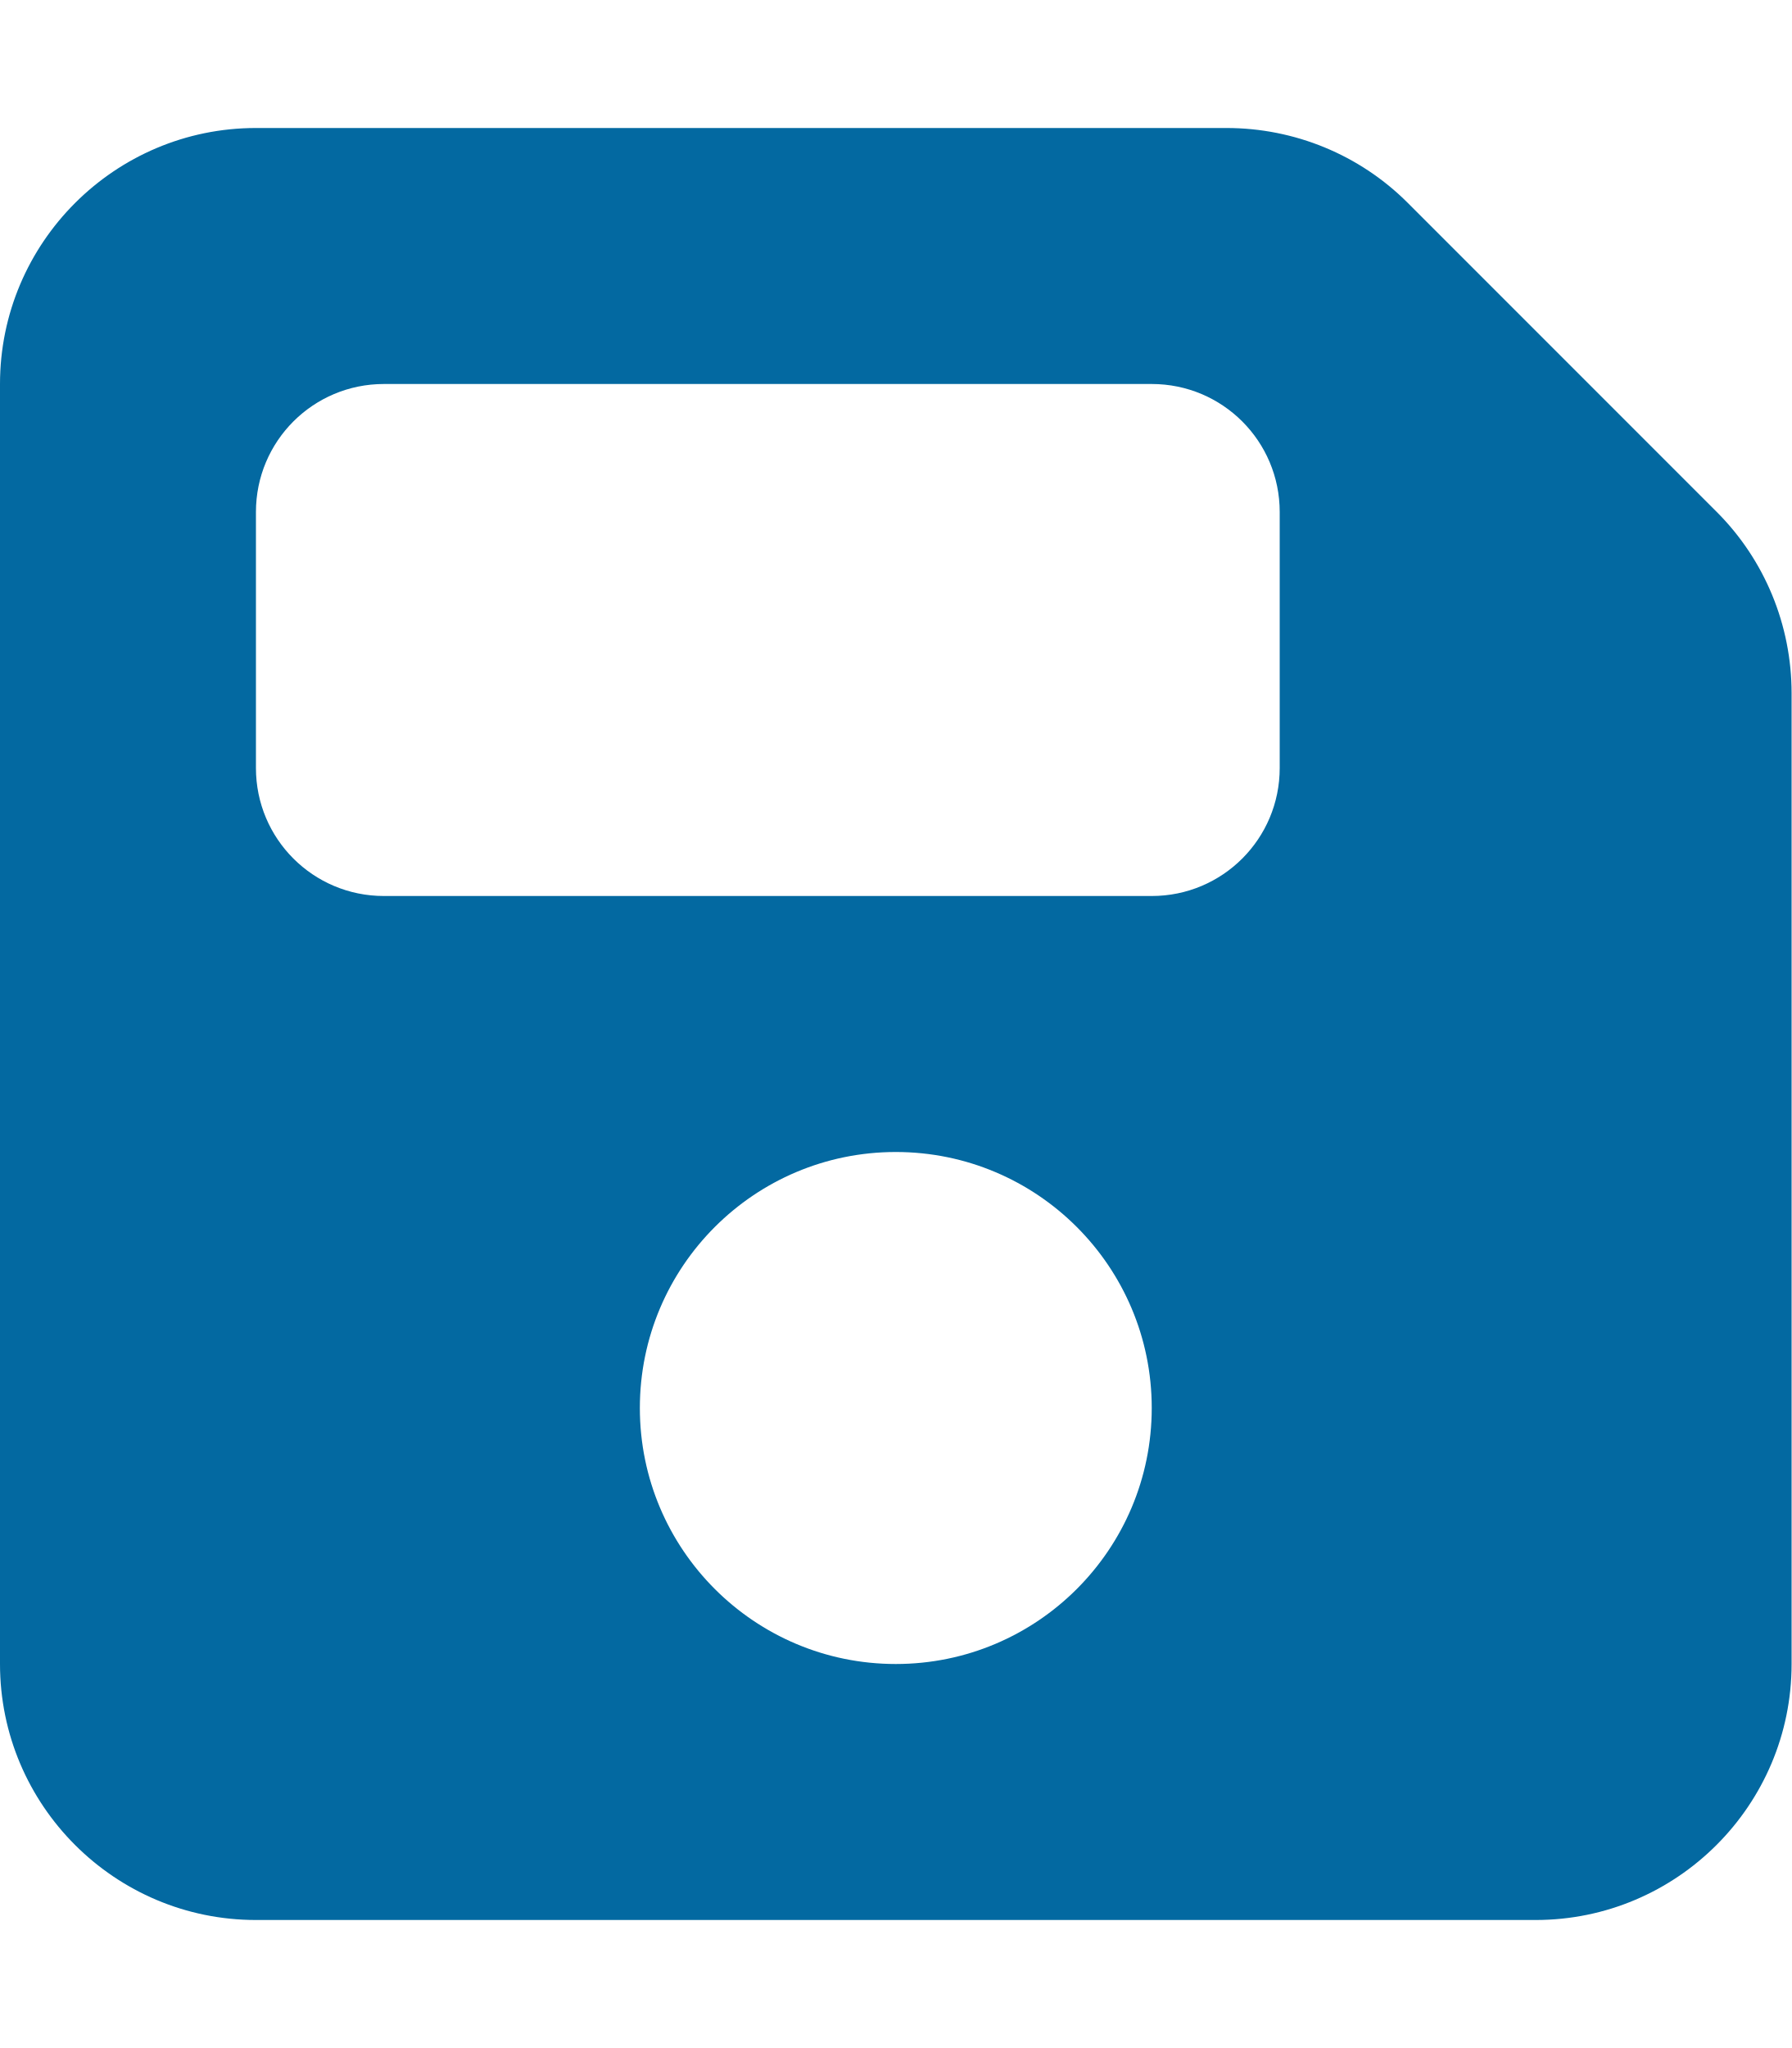
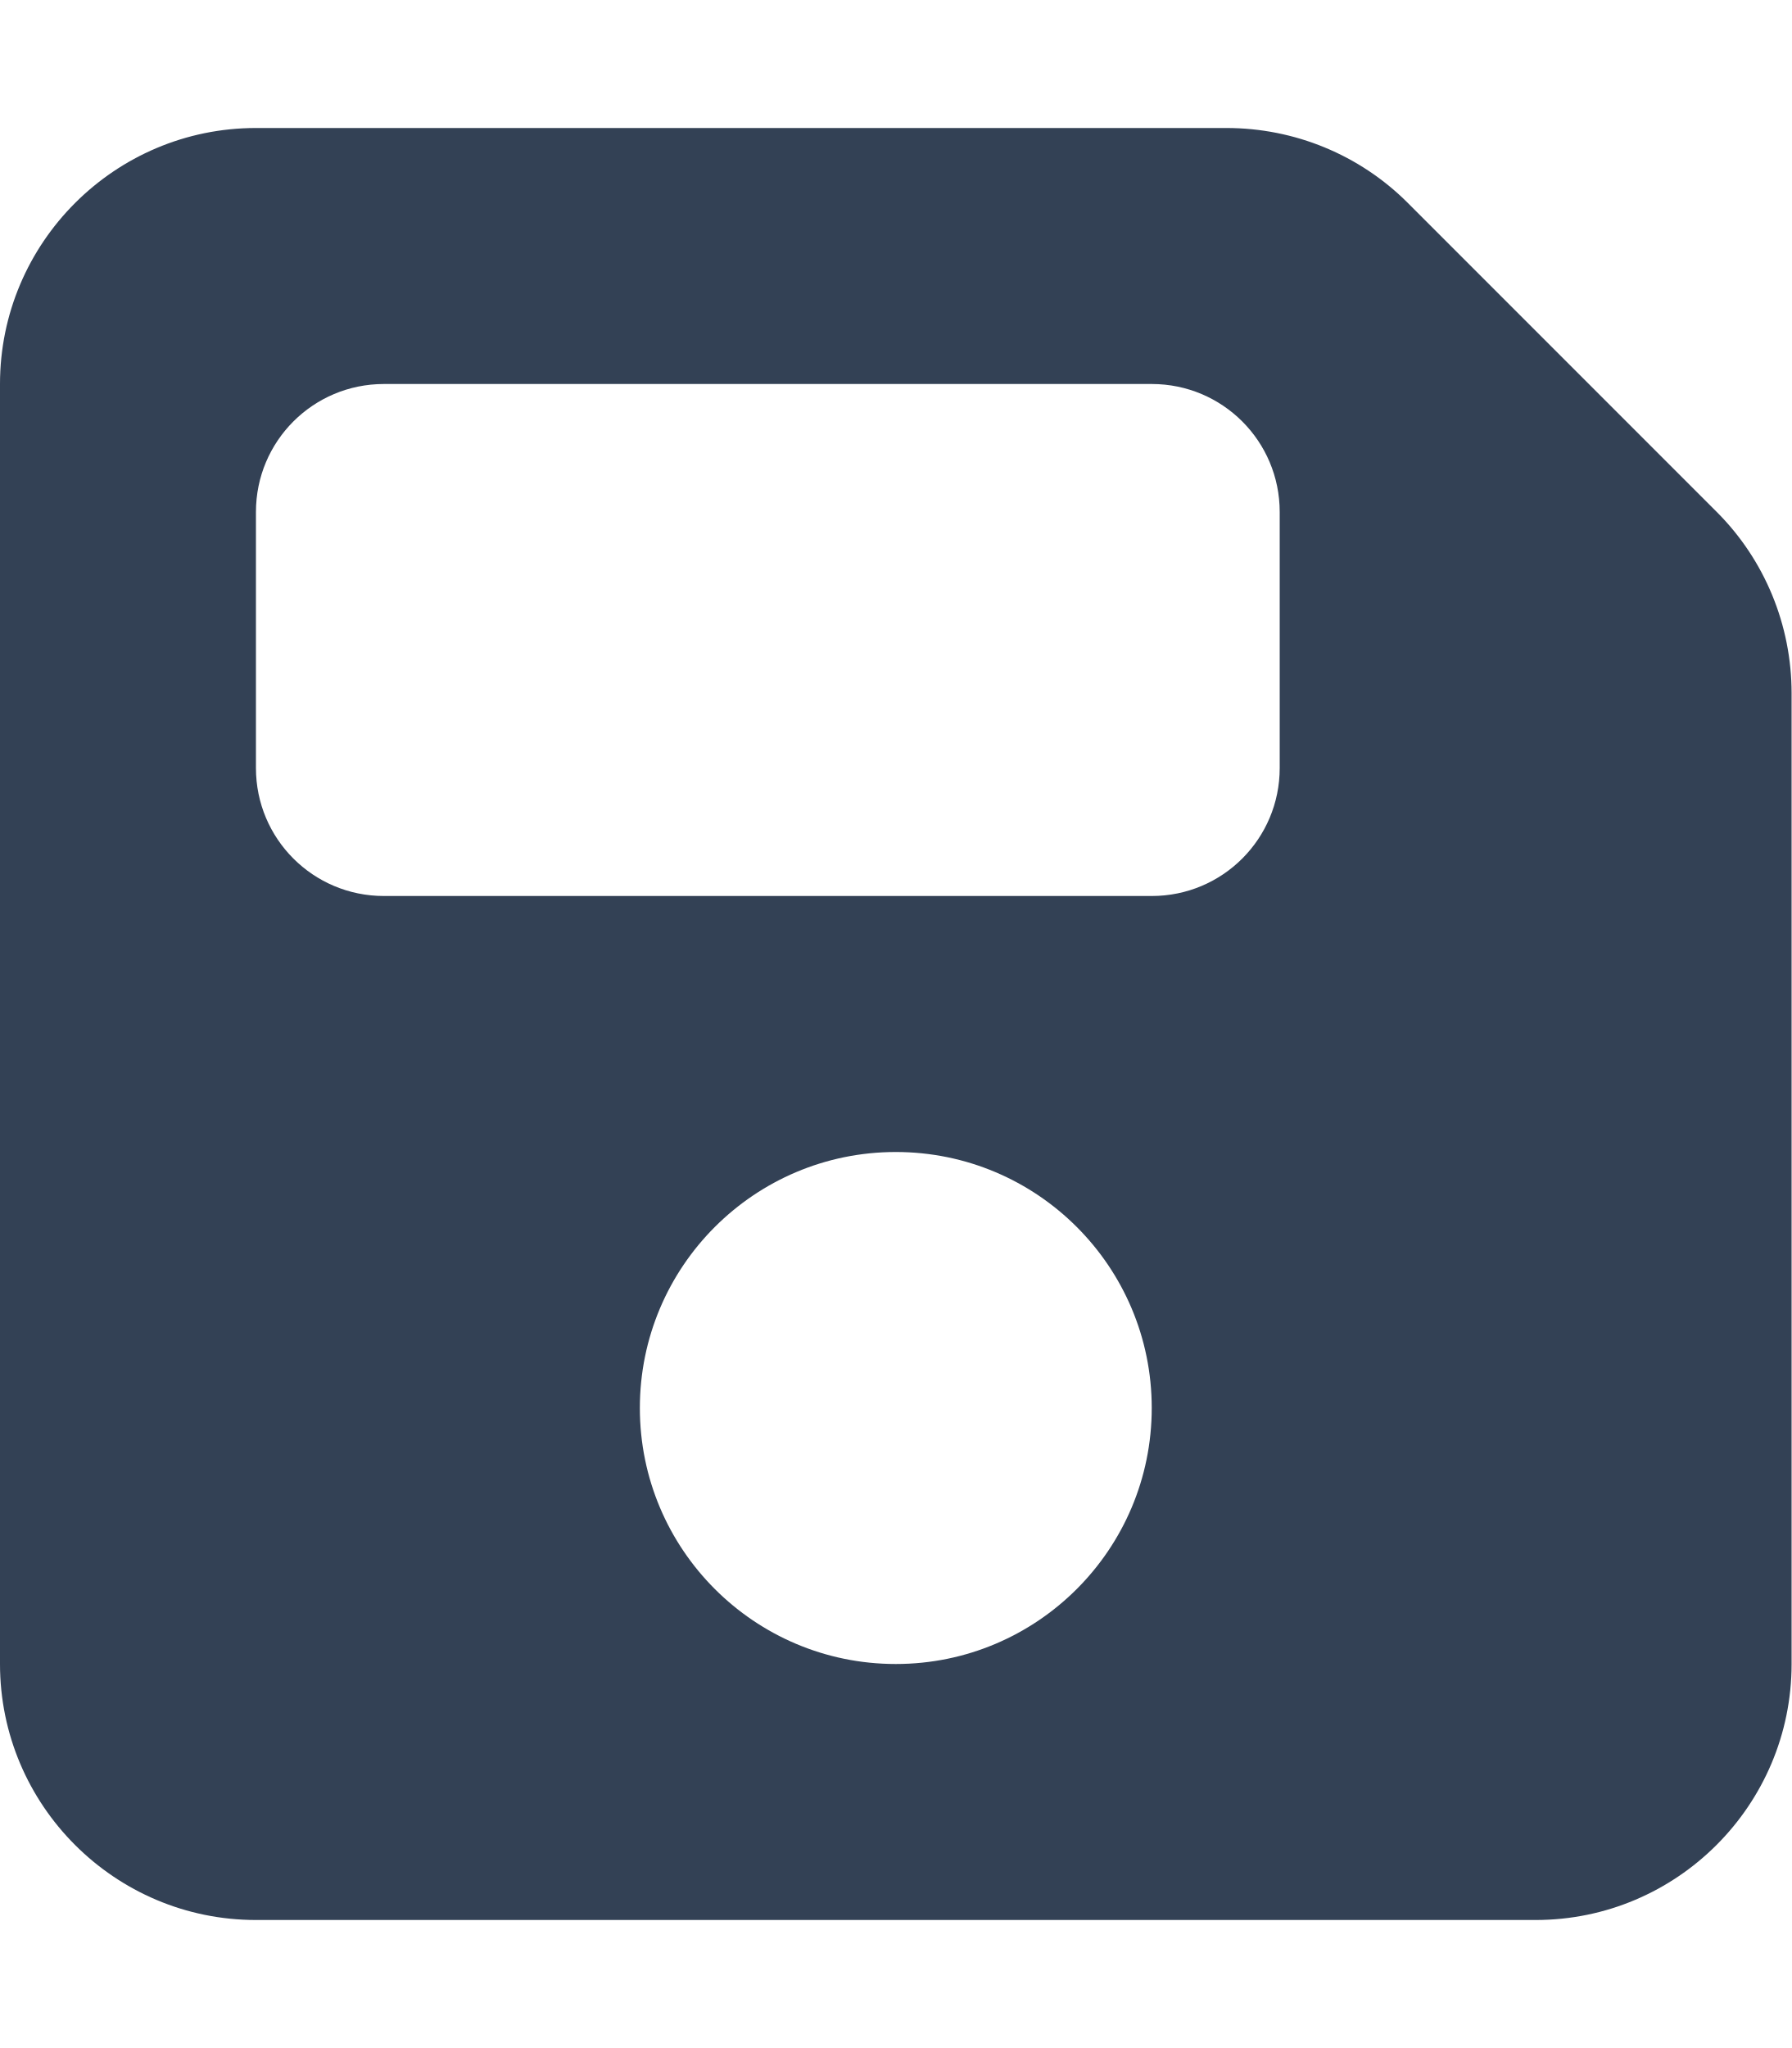
<svg xmlns="http://www.w3.org/2000/svg" viewBox="0 0 448 512">
-   <path d="M64 32C28.7 32 0 60.7 0 96L0 416c0 35.3 28.7 64 64 64l320 0c35.3 0 64-28.7 64-64l0-242.7c0-17-6.7-33.3-18.7-45.3L352 50.7C340 38.7 323.7 32 306.7 32L64 32zm0 96c0-17.7 14.3-32 32-32l192 0c17.7 0 32 14.3 32 32l0 64c0 17.7-14.3 32-32 32L96 224c-17.7 0-32-14.3-32-32l0-64zM224 288a64 64 0 1 1 0 128 64 64 0 1 1 0-128z" fill="#0369A1" />
+   <path d="M64 32C28.7 32 0 60.7 0 96L0 416c0 35.3 28.7 64 64 64l320 0c35.3 0 64-28.7 64-64l0-242.7c0-17-6.7-33.3-18.7-45.3L352 50.7C340 38.7 323.7 32 306.7 32L64 32zm0 96c0-17.7 14.3-32 32-32l192 0c17.7 0 32 14.3 32 32l0 64c0 17.7-14.3 32-32 32L96 224c-17.7 0-32-14.3-32-32l0-64zM224 288a64 64 0 1 1 0 128 64 64 0 1 1 0-128z" fill="#334155" />
</svg>
